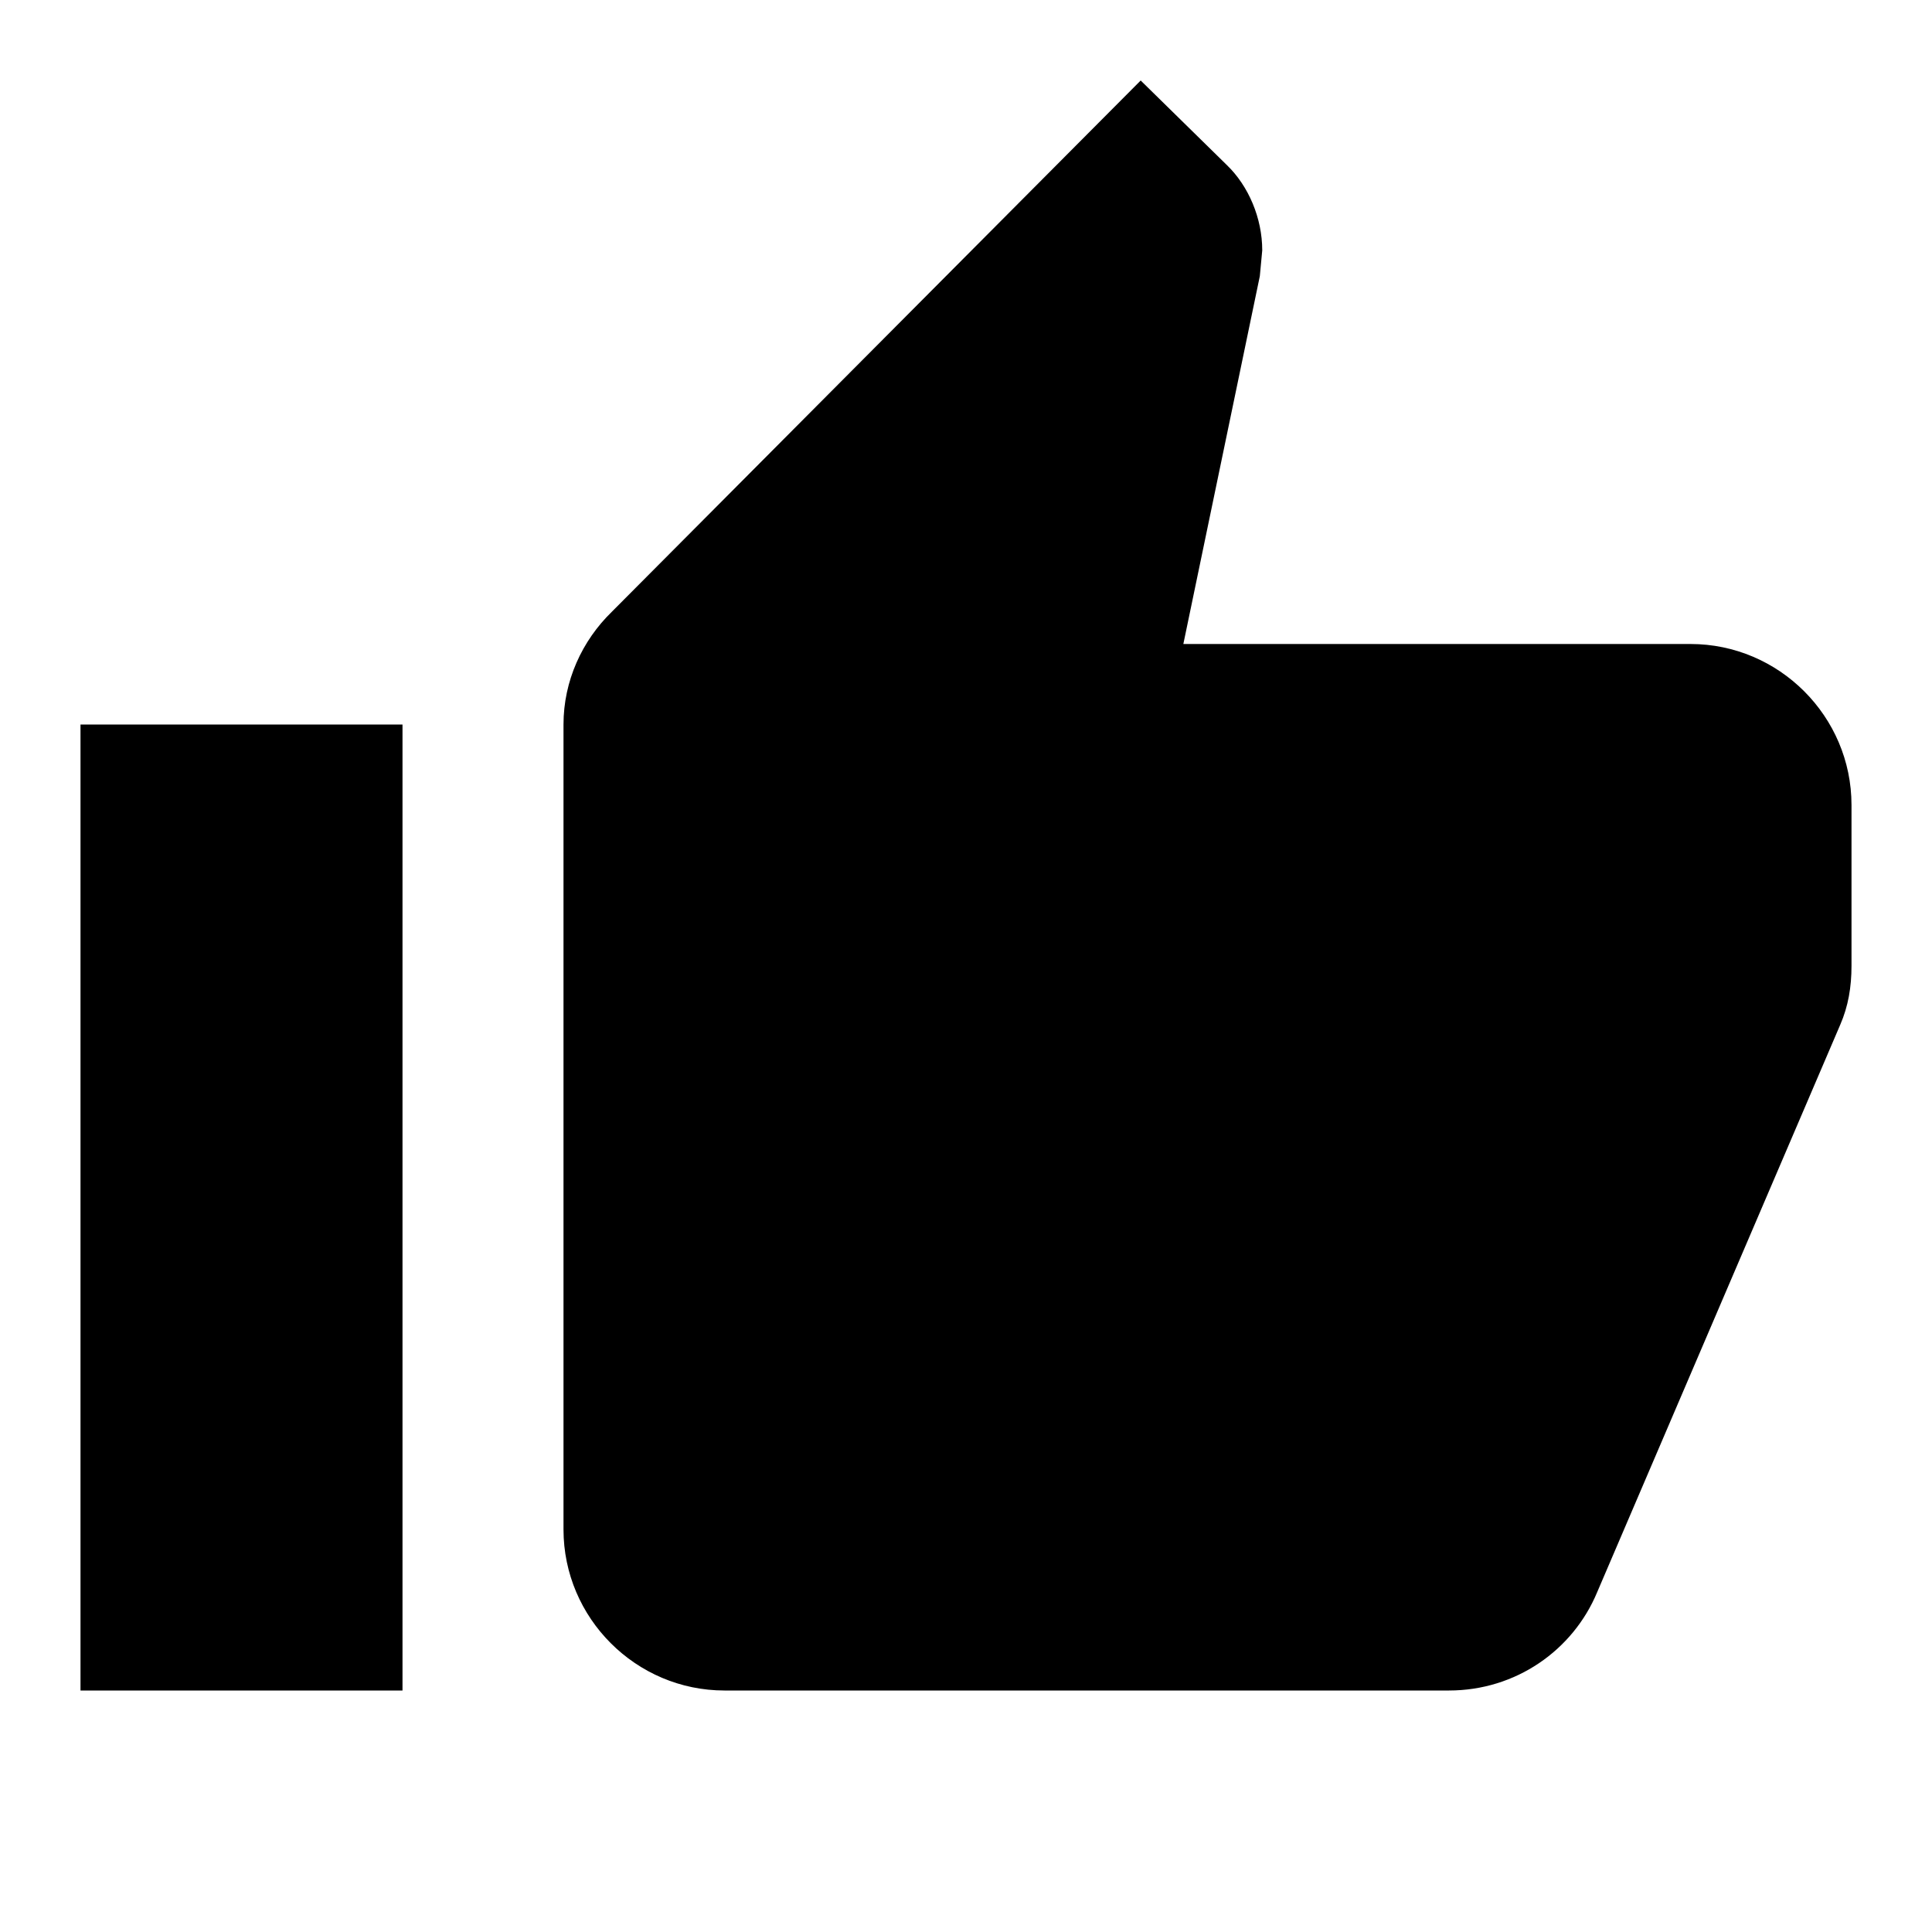
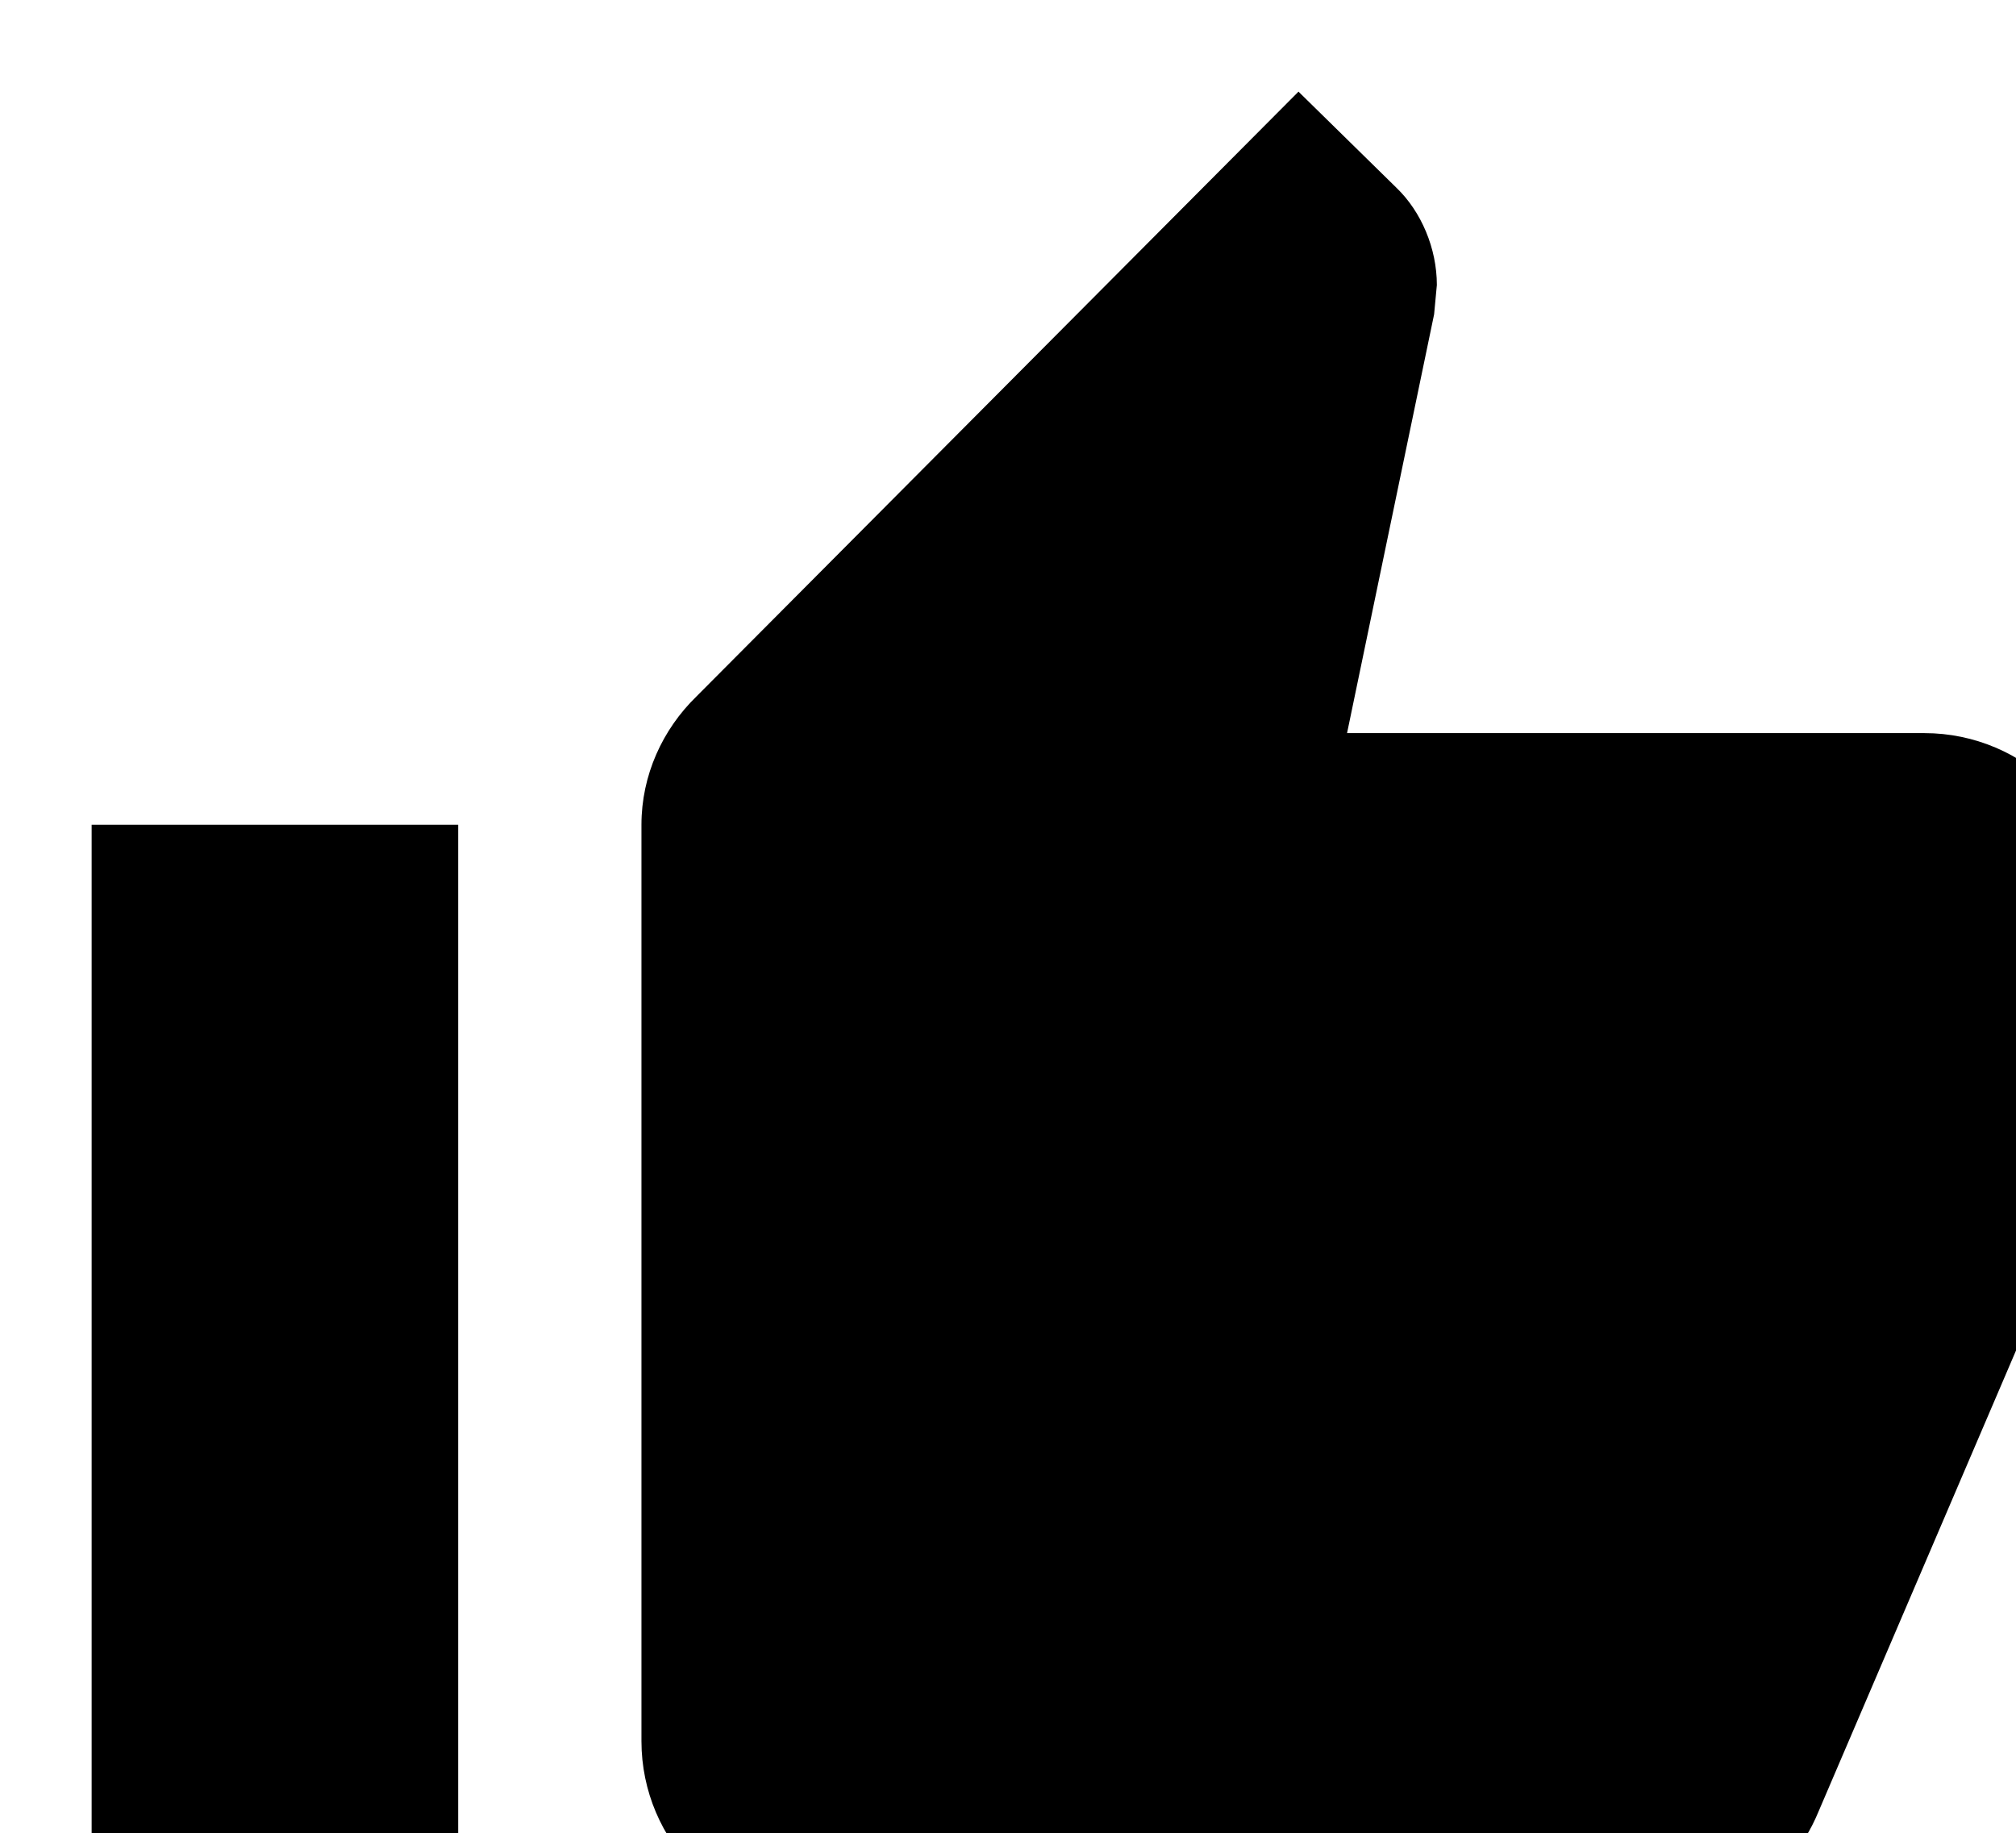
- <svg xmlns="http://www.w3.org/2000/svg" class="svg-icon" role="img" width="24" height="24">
+ <svg xmlns="http://www.w3.org/2000/svg" class="svg-icon" role="img" viewbox="0 0 24 24">
  <path d="M1 21h4V9H1v12zm22-11c0-1.1-.9-2-2-2h-6.3l.95-4.57.03-.32c0-.4-.17-.8-.44-1.06L14.17 1 7.6 7.6c-.37.36-.6.86-.6 1.4v10c0 1.1.9 2 2 2h9c.83 0 1.54-.5 1.84-1.22l3.02-7.05c.1-.23.14-.47.14-.73v-2z" />
</svg>
